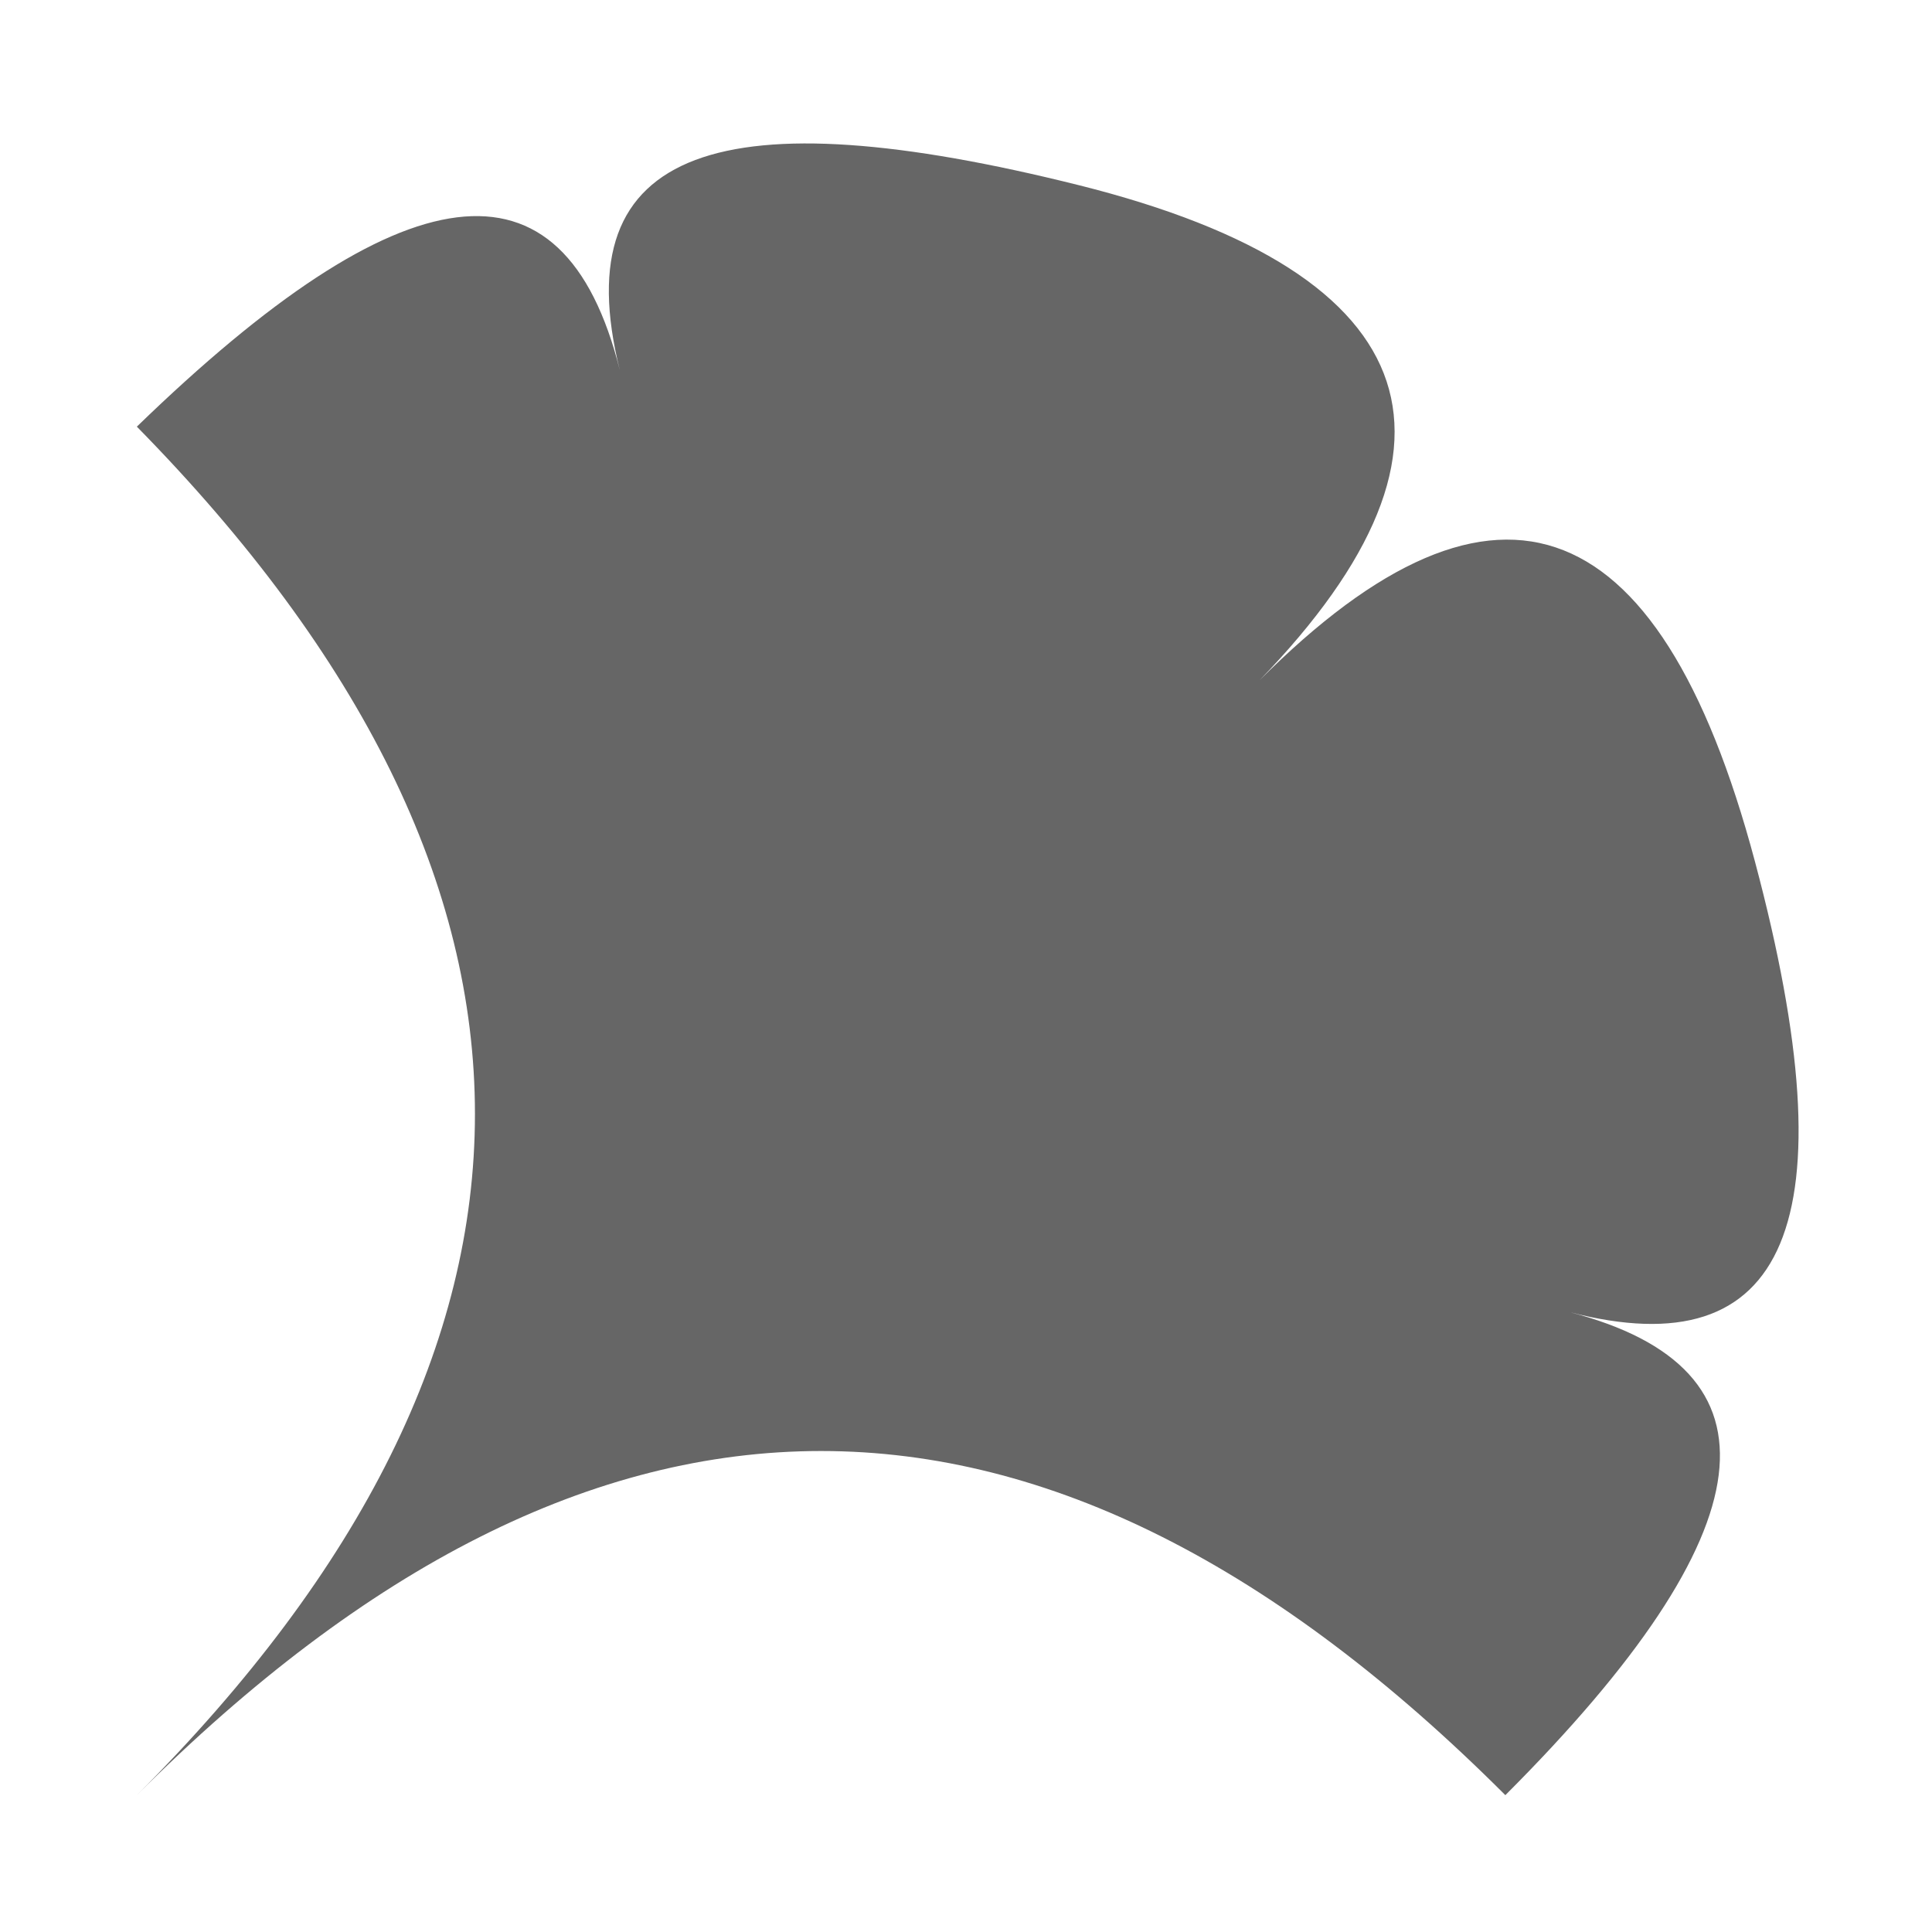
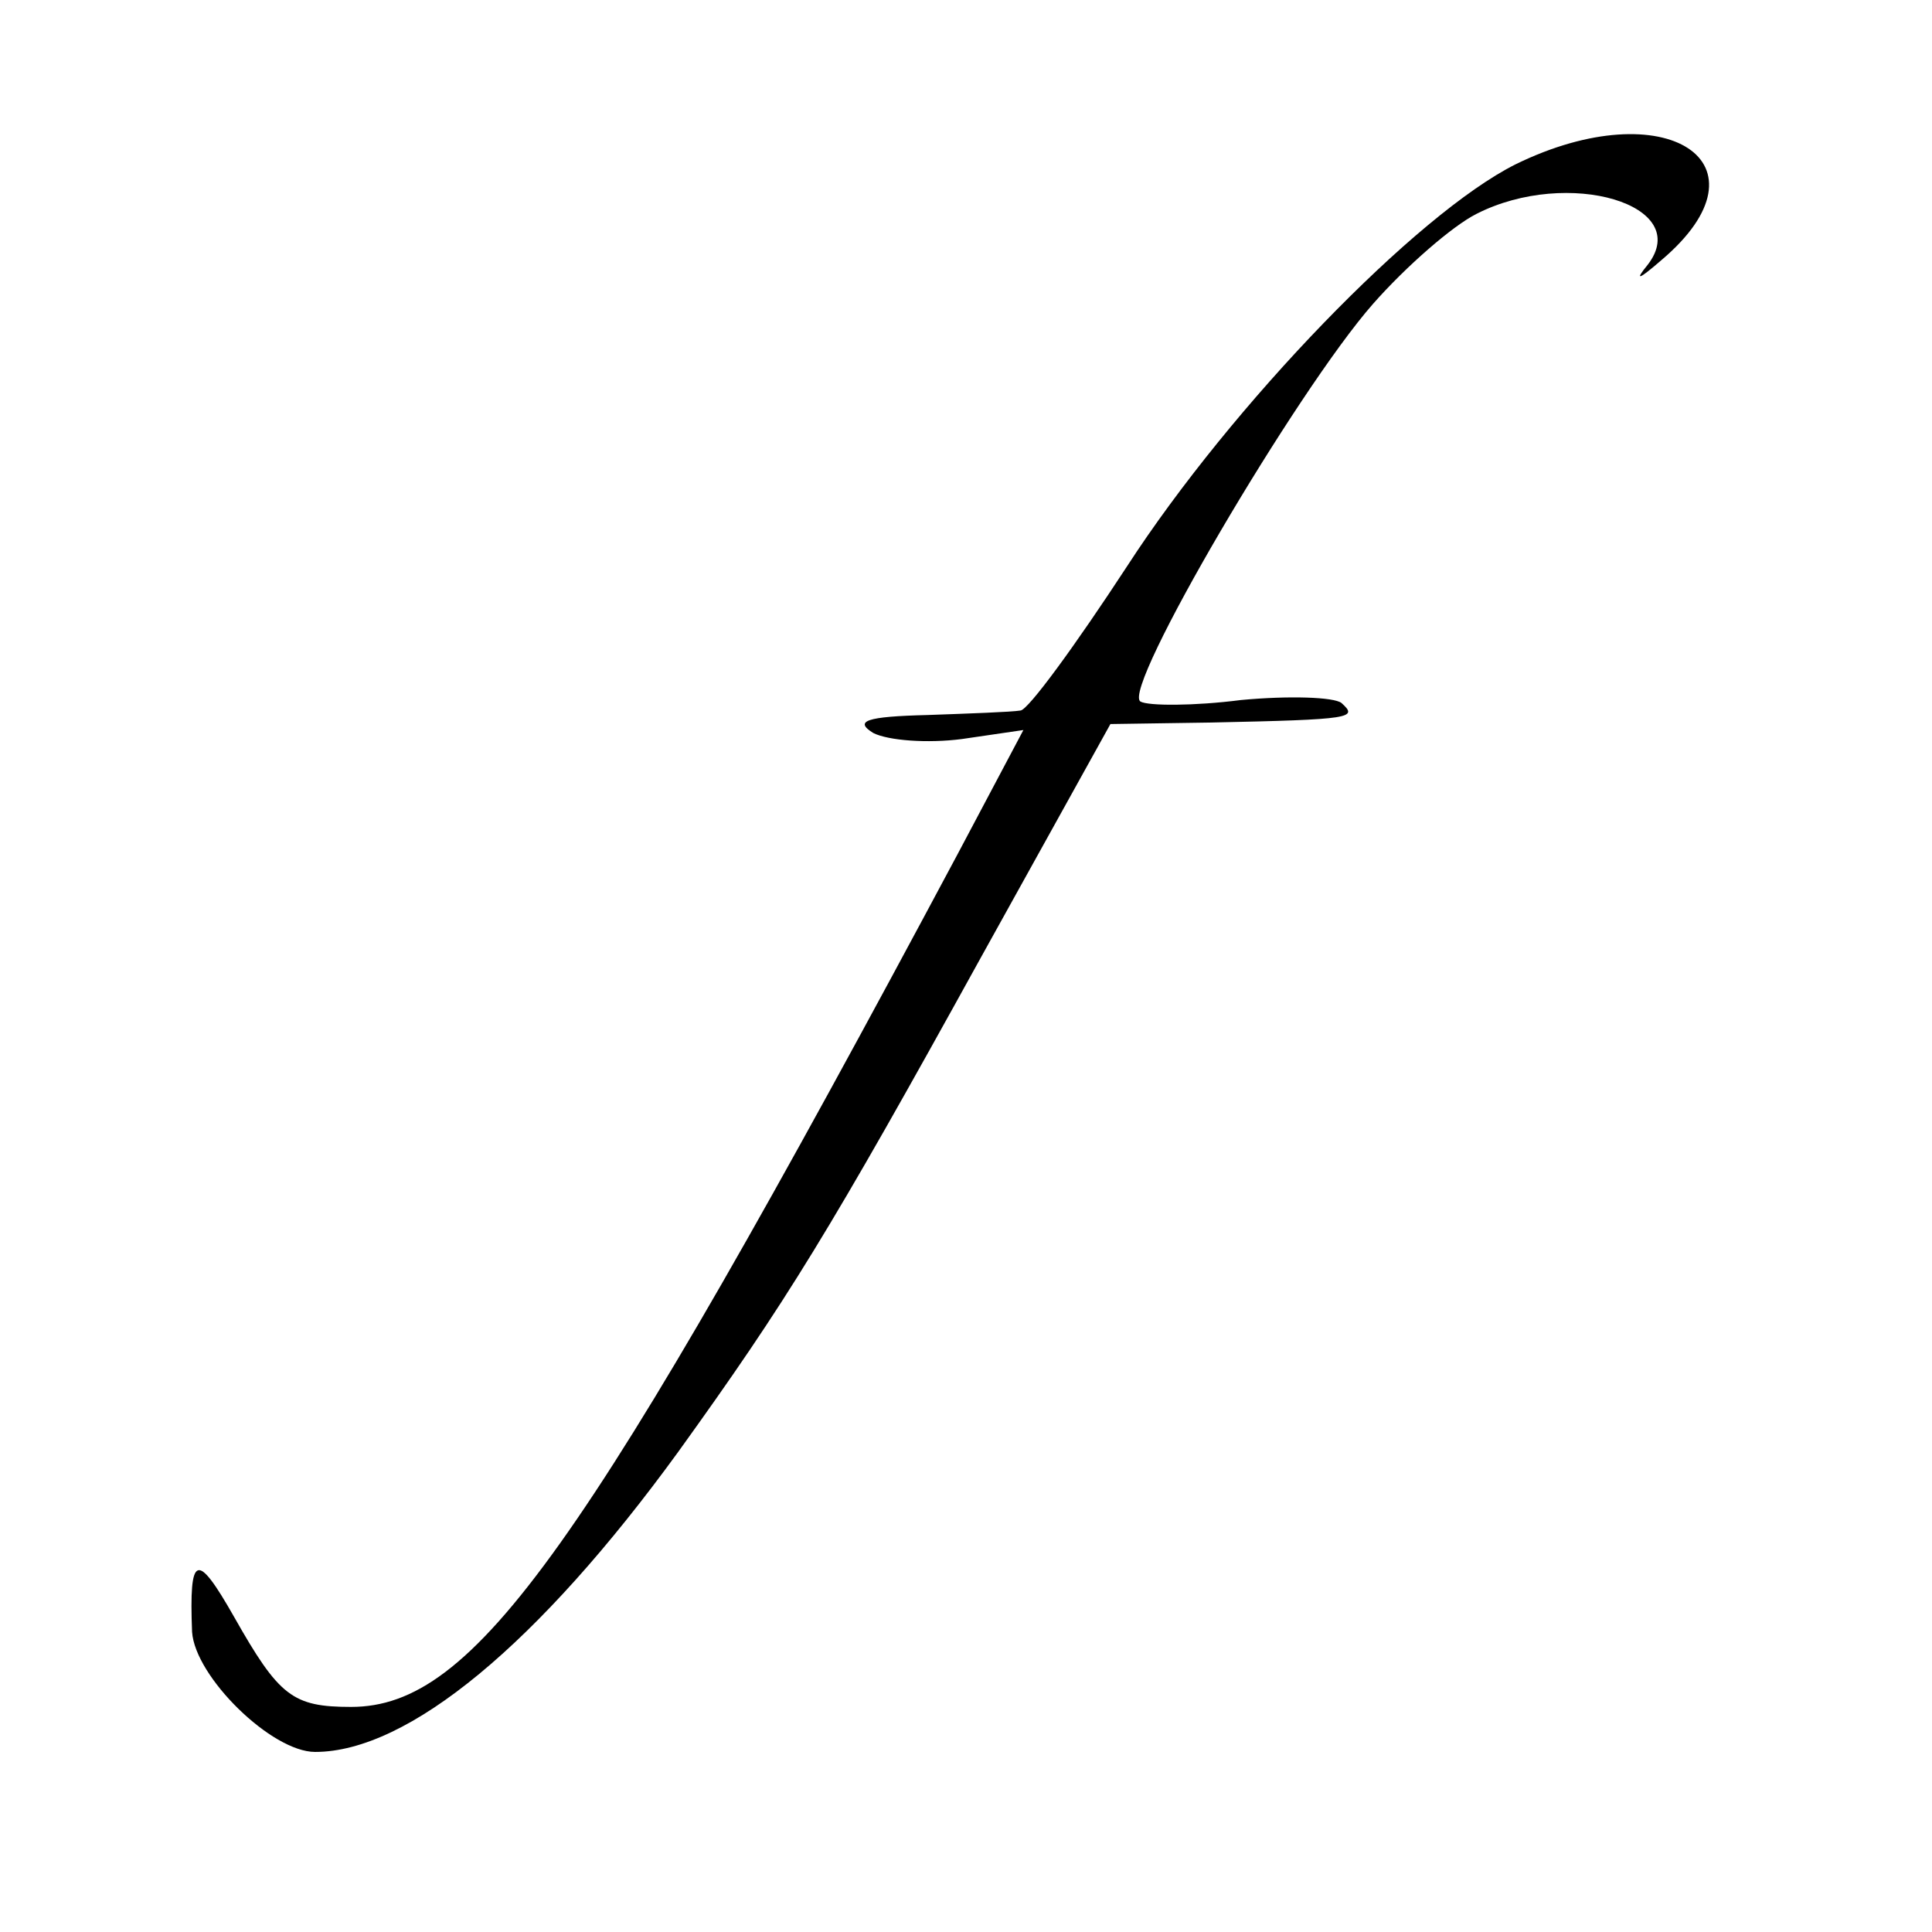
- <svg xmlns="http://www.w3.org/2000/svg" version="1.1" x="0px" y="0px" width="24px" height="24px" viewBox="0 0 24 24" style="enable-background:new 0 0 24 24;" xml:space="preserve">
-   <style type="text/css">
- 	.st0{fill:#666666;}
- </style>
-   <path class="st0" d="M1.7,22.3c5.7-5.7,11.3-5.7,17,0c3.3-3.3,3.5-5.3,0.8-6c2.7,0.7,3.5-1.1,2.3-5.6s-3.3-5.2-6.3-2.1  c3-3,2.3-5.2-2.1-6.3S7,1.8,7.7,4.6C7,1.8,5,2.1,1.7,5.3C7.3,11,7.3,16.7,1.7,22.3" />
+ <svg xmlns="http://www.w3.org/2000/svg" version="1.0" width="103pt" height="103pt" viewBox="0 0 103 103" preserveAspectRatio="xMidYMid meet">
+   <g transform="translate(0,103) scale(0.08,-0.08)" fill="#000000" stroke="none">
+     <path d="M1010 1178 c-66 -33 -189 -160 -259 -268 -34 -52 -66 -96 -71 -96 -6 -1 -34 -2 -62 -3 -41 -1 -49 -4 -36 -12 10 -5 36 -7 59 -4 l41 6 -44 -83 c-249 -466 -322 -568 -404 -568 -39 0 -48 7 -78 60 -25 44 -30 42 -28 -10 2 -30 53 -80 82 -80 62 0 149 72 242 200 72 100 101 147 202 330 l86 155 67 1 c95 2 98 3 87 13 -5 4 -35 5 -67 2 -31 -4 -62 -4 -67 -1 -13 8 104 207 155 265 22 25 53 52 69 60 61 31 145 6 114 -34 -9 -11 -6 -10 9 3 77 65 3 113 -97 64z" />
+   </g>
</svg>
